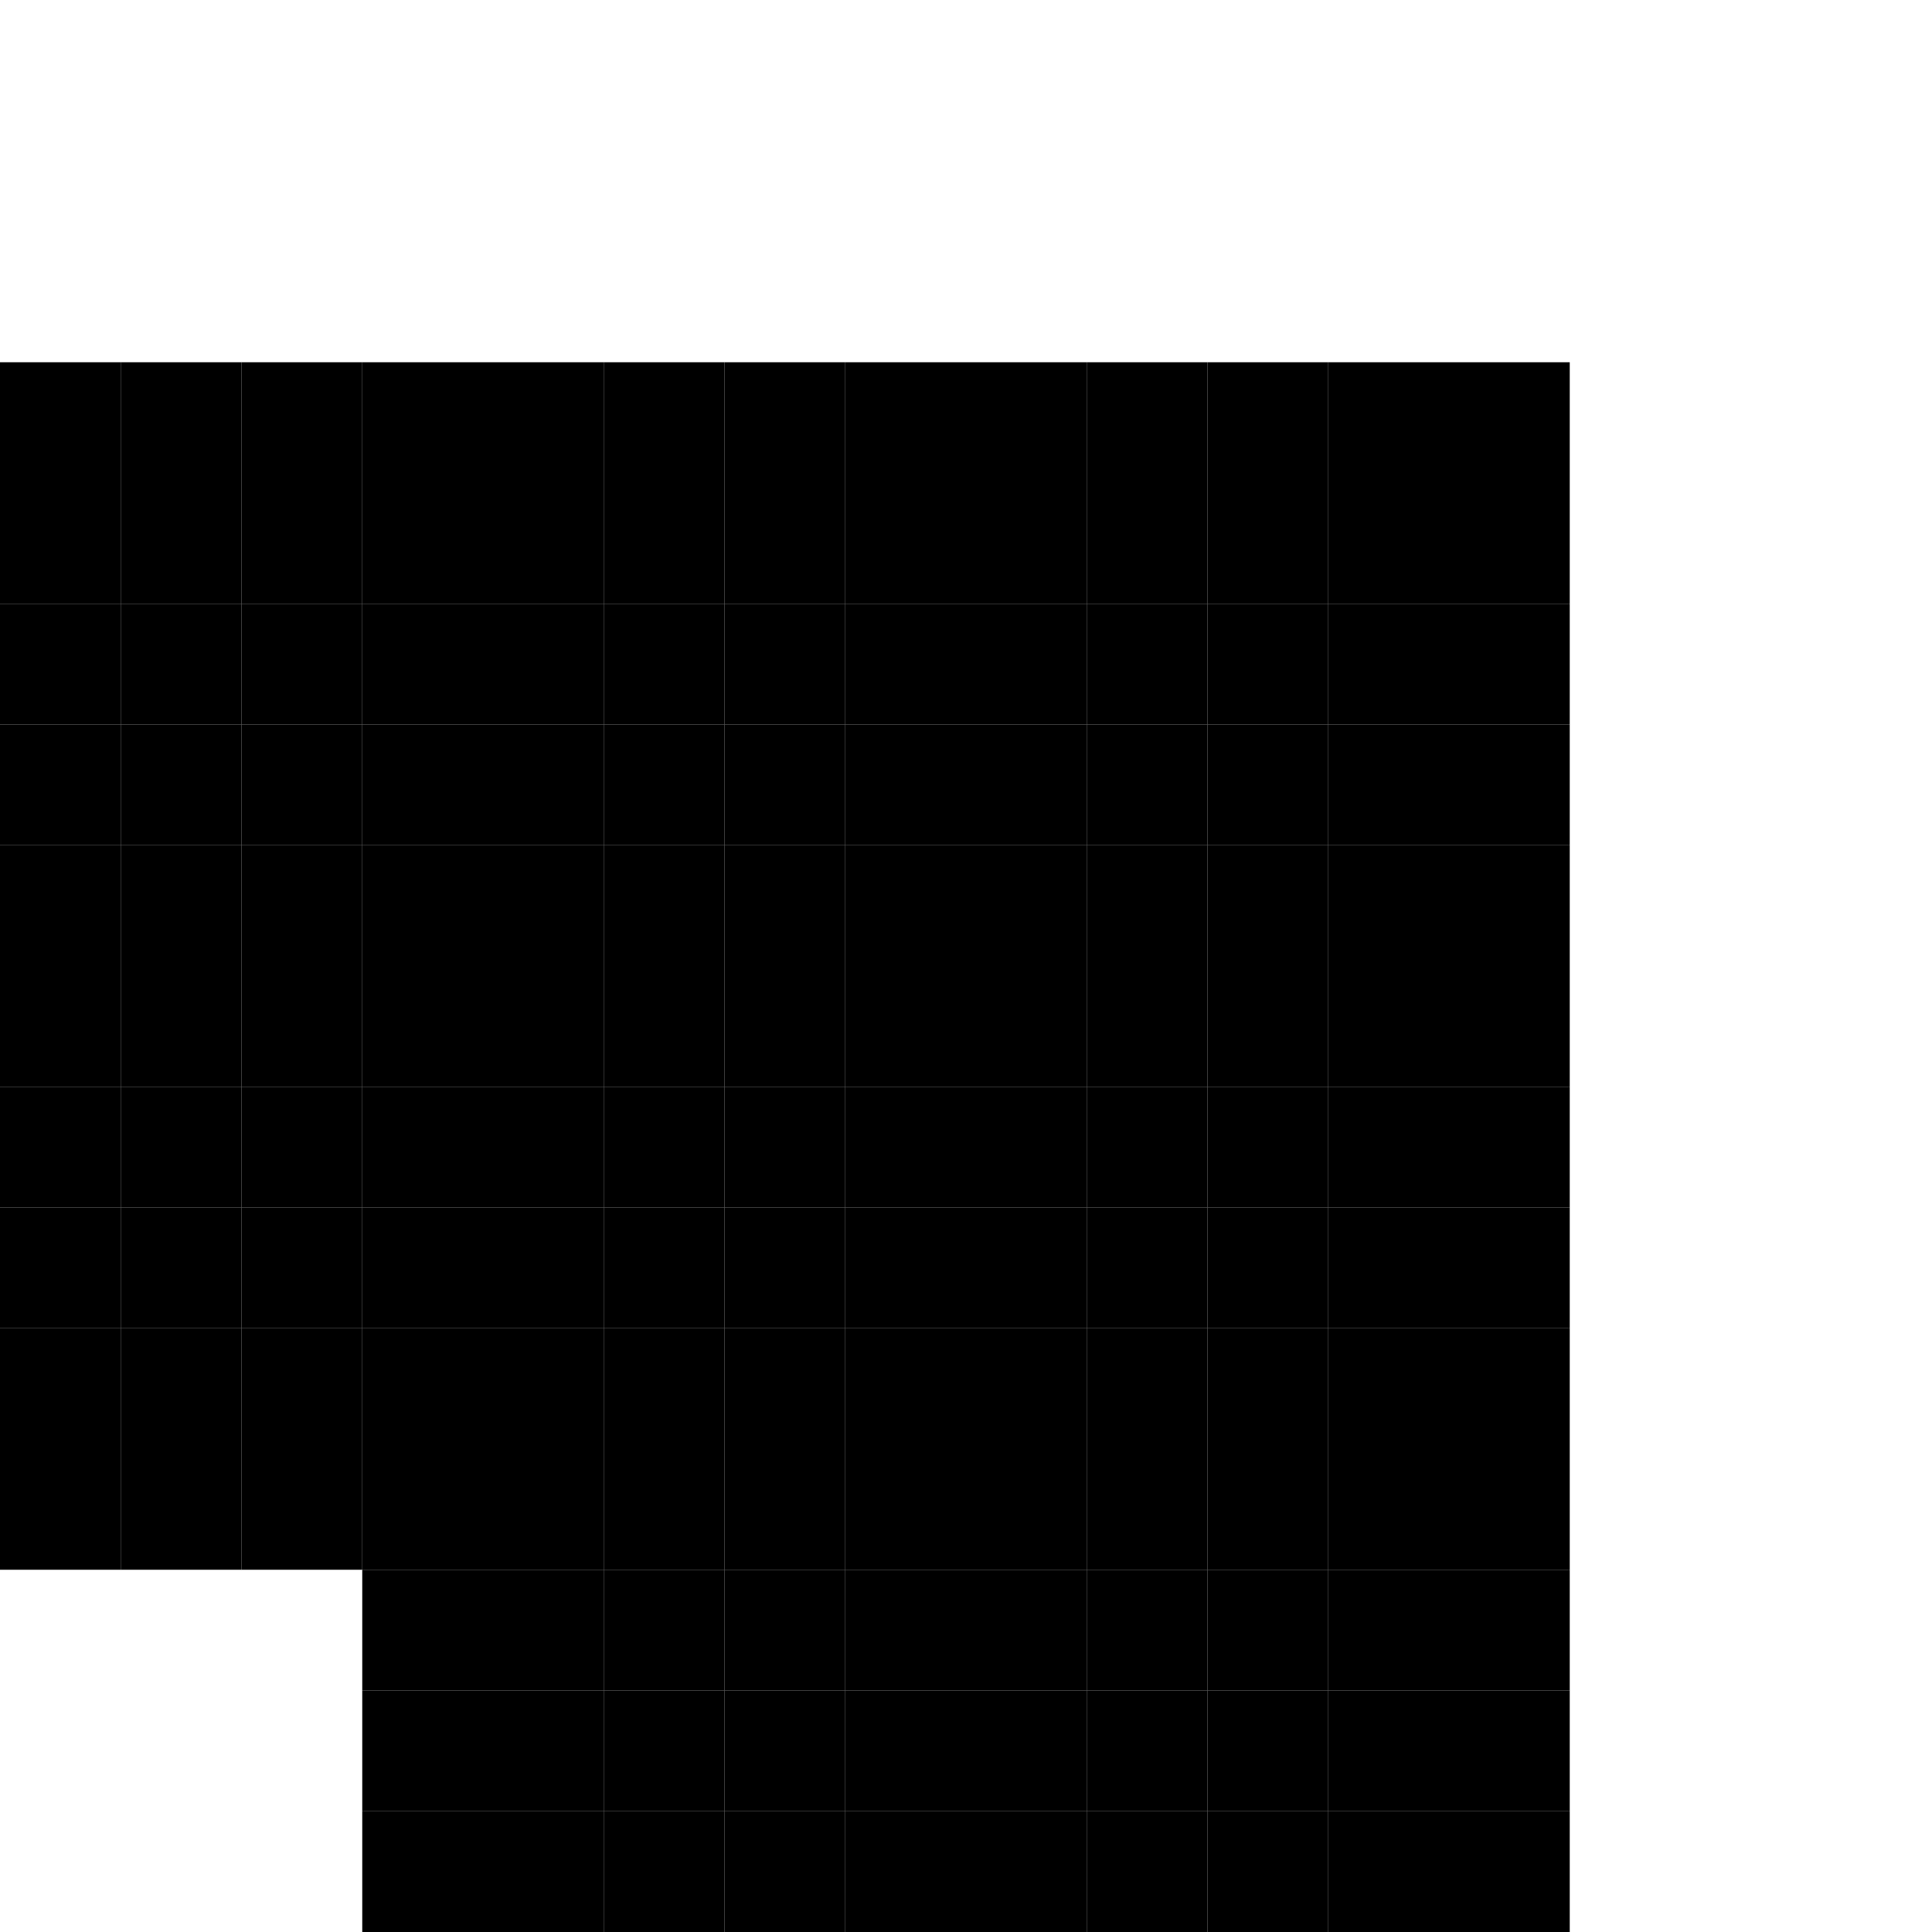
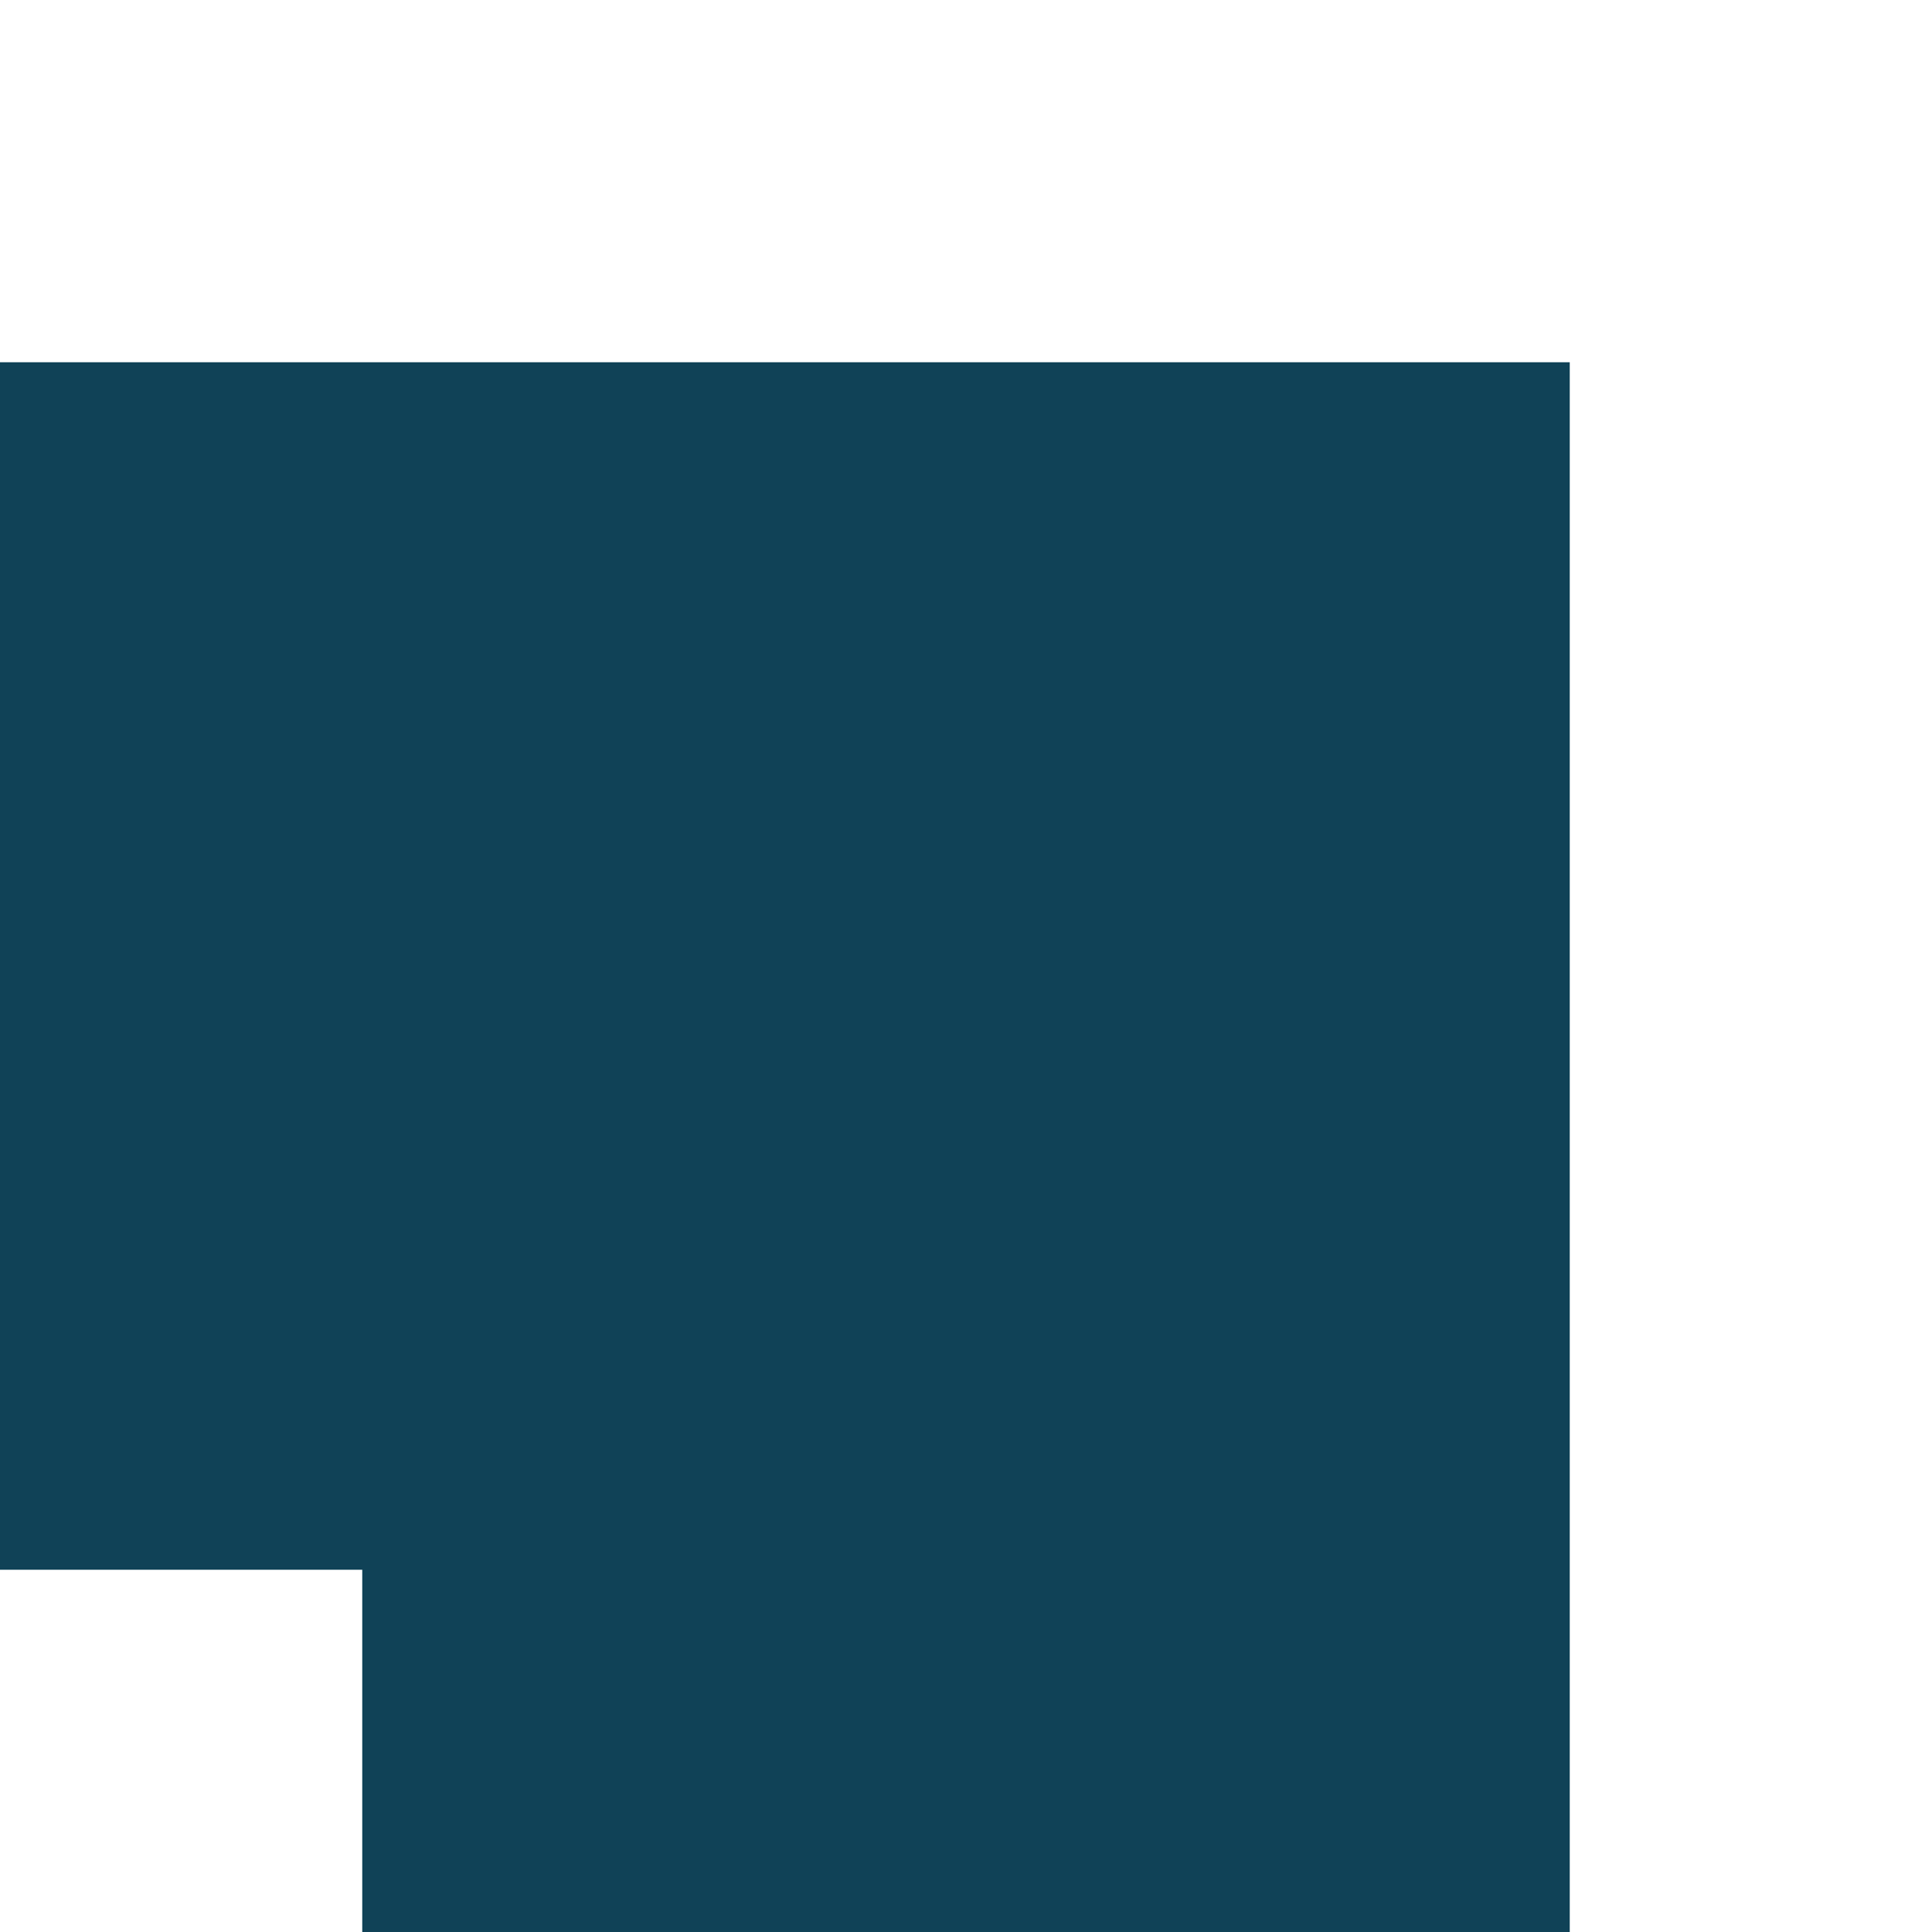
<svg xmlns="http://www.w3.org/2000/svg" version="1.1" id="Layer_1" x="0px" y="0px" viewBox="0 0 16 16" enable-background="new 0 0 16 16" xml:space="preserve">
  <g>
-     <g id="XMLID_6_">
-       <g>
-         <rect x="7" y="11" width="1" height="1" />
-         <rect x="1" y="9" width="1" height="1" />
-         <rect x="10" y="5" width="1" height="1" />
-         <rect x="8" y="10" width="1" height="1" />
-         <rect x="1" y="8" width="1" height="1" />
-         <rect x="10" y="3" width="1" height="1" />
-         <rect x="11" y="6" width="1" height="1" />
-         <rect x="3" y="7" width="1" height="1" />
-         <rect x="1" y="6" width="1" height="1" />
-         <rect x="6" y="7" width="1" height="1" />
-         <rect x="10" y="8" width="1" height="1" />
-         <rect x="5" y="6" width="1" height="1" />
-         <rect x="3" y="10" width="1" height="1" />
-         <rect x="7" y="6" width="1" height="1" />
-         <rect x="3" y="3" width="1" height="1" />
-         <rect x="12" y="11" width="1" height="1" />
-         <rect x="1" y="10" width="1" height="1" />
-         <rect x="2" y="3" width="1" height="1" />
-         <rect x="1" y="11" width="1" height="1" />
-         <rect x="8" y="9" width="1" height="1" />
-         <rect x="2" y="4" width="1" height="1" />
-         <rect x="10" y="10" width="1" height="1" />
-         <rect x="3" y="6" width="1" height="1" />
-         <rect x="8" y="7" width="1" height="1" />
-         <rect x="8" y="4" width="1" height="1" />
-         <rect x="6" y="6" width="1" height="1" />
-         <rect x="12" y="5" width="1" height="1" />
-         <rect x="5" y="11" width="1" height="1" />
-         <rect x="10" y="6" width="1" height="1" />
-         <rect x="6" y="11" width="1" height="1" />
-         <rect x="8" y="6" width="1" height="1" />
-         <rect y="7" width="1" height="1" />
-         <rect x="2" y="5" width="1" height="1" />
-         <rect x="6" y="8" width="1" height="1" />
-         <rect x="6" y="5" width="1" height="1" />
-         <rect x="9" y="5" width="1" height="1" />
-         <rect x="4" y="8" width="1" height="1" />
-         <rect x="7" y="9" width="1" height="1" />
-         <rect x="12" y="3" width="1" height="1" />
-         <rect x="1" y="5" width="1" height="1" />
-         <rect y="10" width="1" height="1" />
-         <rect x="6" y="3" width="1" height="1" />
-         <rect x="7" y="3" width="1" height="1" />
-         <rect x="8" y="8" width="1" height="1" />
-         <rect x="3" y="4" width="1" height="1" />
-         <rect x="6" y="10" width="1" height="1" />
-         <rect x="3" y="5" width="1" height="1" />
-         <rect x="8" y="5" width="1" height="1" />
-         <rect x="1" y="4" width="1" height="1" />
-         <rect x="11" y="3" width="1" height="1" />
-         <rect x="5" y="7" width="1" height="1" />
-         <rect x="10" y="11" width="1" height="1" />
-         <rect y="5" width="1" height="1" />
-         <rect x="5" y="8" width="1" height="1" />
-         <rect x="11" y="9" width="1" height="1" />
-         <rect y="3" width="1" height="1" />
-         <rect x="9" y="7" width="1" height="1" />
-         <rect x="7" y="5" width="1" height="1" />
-         <rect x="8" y="3" width="1" height="1" />
-         <rect x="4" y="6" width="1" height="1" />
-         <rect x="7" y="10" width="1" height="1" />
-         <rect x="4" y="5" width="1" height="1" />
-         <rect x="12" y="7" width="1" height="1" />
-         <rect x="4" y="9" width="1" height="1" />
-         <rect x="11" y="10" width="1" height="1" />
-         <rect x="5" y="3" width="1" height="1" />
-         <rect x="2" y="9" width="1" height="1" />
-         <rect x="4" y="4" width="1" height="1" />
-         <rect y="11" width="1" height="1" />
-         <rect x="11" y="8" width="1" height="1" />
-         <rect x="5" y="9" width="1" height="1" />
-         <rect x="3" y="8" width="1" height="1" />
-         <rect x="1" y="7" width="1" height="1" />
-         <rect x="11" y="7" width="1" height="1" />
-         <rect x="9" y="6" width="1" height="1" />
-         <rect x="5" y="10" width="1" height="1" />
-         <rect x="6" y="9" width="1" height="1" />
-         <rect x="9" y="10" width="1" height="1" />
-         <rect x="9" y="4" width="1" height="1" />
-         <rect x="3" y="11" width="1" height="1" />
-         <rect x="7" y="4" width="1" height="1" />
-         <rect x="11" y="4" width="1" height="1" />
-         <rect x="2" y="8" width="1" height="1" />
-         <rect x="3" y="9" width="1" height="1" />
-         <rect y="4" width="1" height="1" />
-         <rect x="2" y="7" width="1" height="1" />
-         <rect x="12" y="9" width="1" height="1" />
-         <rect y="9" width="1" height="1" />
-         <rect x="7" y="7" width="1" height="1" />
-         <rect x="7" y="8" width="1" height="1" />
-         <rect x="2" y="6" width="1" height="1" />
-         <rect x="1" y="3" width="1" height="1" />
-         <rect y="8" width="1" height="1" />
-         <rect y="6" width="1" height="1" />
-         <rect x="6" y="4" width="1" height="1" />
-         <rect x="2" y="11" width="1" height="1" />
-         <rect x="10" y="7" width="1" height="1" />
-         <rect x="9" y="9" width="1" height="1" />
-         <rect x="8" y="11" width="1" height="1" />
-         <rect x="9" y="8" width="1" height="1" />
-         <rect x="12" y="10" width="1" height="1" />
-         <rect x="12" y="8" width="1" height="1" />
-         <rect x="11" y="5" width="1" height="1" />
-         <rect x="10" y="4" width="1" height="1" />
-         <rect x="12" y="4" width="1" height="1" />
-         <rect x="5" y="5" width="1" height="1" />
-         <rect x="4" y="11" width="1" height="1" />
-         <rect x="4" y="7" width="1" height="1" />
-         <rect x="9" y="3" width="1" height="1" />
-         <rect x="9" y="11" width="1" height="1" />
-         <rect x="5" y="4" width="1" height="1" />
-         <rect x="10" y="9" width="1" height="1" />
-         <rect x="4" y="10" width="1" height="1" />
-         <rect x="11" y="11" width="1" height="1" />
-         <rect x="12" y="6" width="1" height="1" />
-         <rect x="4" y="3" width="1" height="1" />
-         <rect x="2" y="10" width="1" height="1" />
-         <rect x="12" y="15" width="1" height="1" />
-         <rect x="12" y="14" width="1" height="1" />
-         <rect x="12" y="13" width="1" height="1" />
-         <rect x="12" y="12" width="1" height="1" />
-         <rect x="11" y="15" width="1" height="1" />
-         <rect x="11" y="14" width="1" height="1" />
-         <rect x="11" y="13" width="1" height="1" />
-         <rect x="11" y="12" width="1" height="1" />
-         <rect x="10" y="15" width="1" height="1" />
-         <rect x="10" y="14" width="1" height="1" />
-         <rect x="10" y="13" width="1" height="1" />
-         <rect x="10" y="12" width="1" height="1" />
-         <rect x="9" y="15" width="1" height="1" />
-         <rect x="9" y="14" width="1" height="1" />
-         <rect x="9" y="13" width="1" height="1" />
-         <rect x="9" y="12" width="1" height="1" />
-         <rect x="8" y="15" width="1" height="1" />
-         <rect x="8" y="14" width="1" height="1" />
-         <rect x="8" y="13" width="1" height="1" />
-         <rect x="8" y="12" width="1" height="1" />
-         <rect x="7" y="15" width="1" height="1" />
-         <rect x="7" y="14" width="1" height="1" />
-         <rect x="7" y="13" width="1" height="1" />
-         <rect x="7" y="12" width="1" height="1" />
-         <rect x="6" y="15" width="1" height="1" />
-         <rect x="6" y="14" width="1" height="1" />
-         <rect x="6" y="13" width="1" height="1" />
-         <rect x="6" y="12" width="1" height="1" />
-         <rect x="5" y="15" width="1" height="1" />
-         <rect x="5" y="14" width="1" height="1" />
-         <rect x="5" y="13" width="1" height="1" />
-         <rect x="5" y="12" width="1" height="1" />
-         <rect x="4" y="15" width="1" height="1" />
-         <rect x="4" y="14" width="1" height="1" />
-         <rect x="4" y="13" width="1" height="1" />
-         <rect x="4" y="12" width="1" height="1" />
-         <rect x="3" y="15" width="1" height="1" />
-         <rect x="3" y="14" width="1" height="1" />
-         <rect x="3" y="13" width="1" height="1" />
-         <rect x="3" y="12" width="1" height="1" />
-         <rect x="2" y="12" width="1" height="1" />
-         <rect x="1" y="12" width="1" height="1" />
-         <rect y="12" width="1" height="1" />
-       </g>
-     </g>
+     <polygon fill="#104257" points="3,14 3,15 3,16 4,16 5,16 6,16 7,16 8,16 9,16 10,16 11,16 12,16 13,16 13,15 13,14 13,13 13,12    13,11 13,10 13,9 13,8 13,7 13,6 13,5 13,4 13,3 12,3 11,3 10,3 9,3 8,3 7,3 6,3 5,3 4,3 3,3 2,3 1,3 0,3 0,4 0,5 0,6 0,7 0,8 0,9    0,10 0,11 0,12 0,13 1,13 2,13 3,13  " />
  </g>
</svg>
